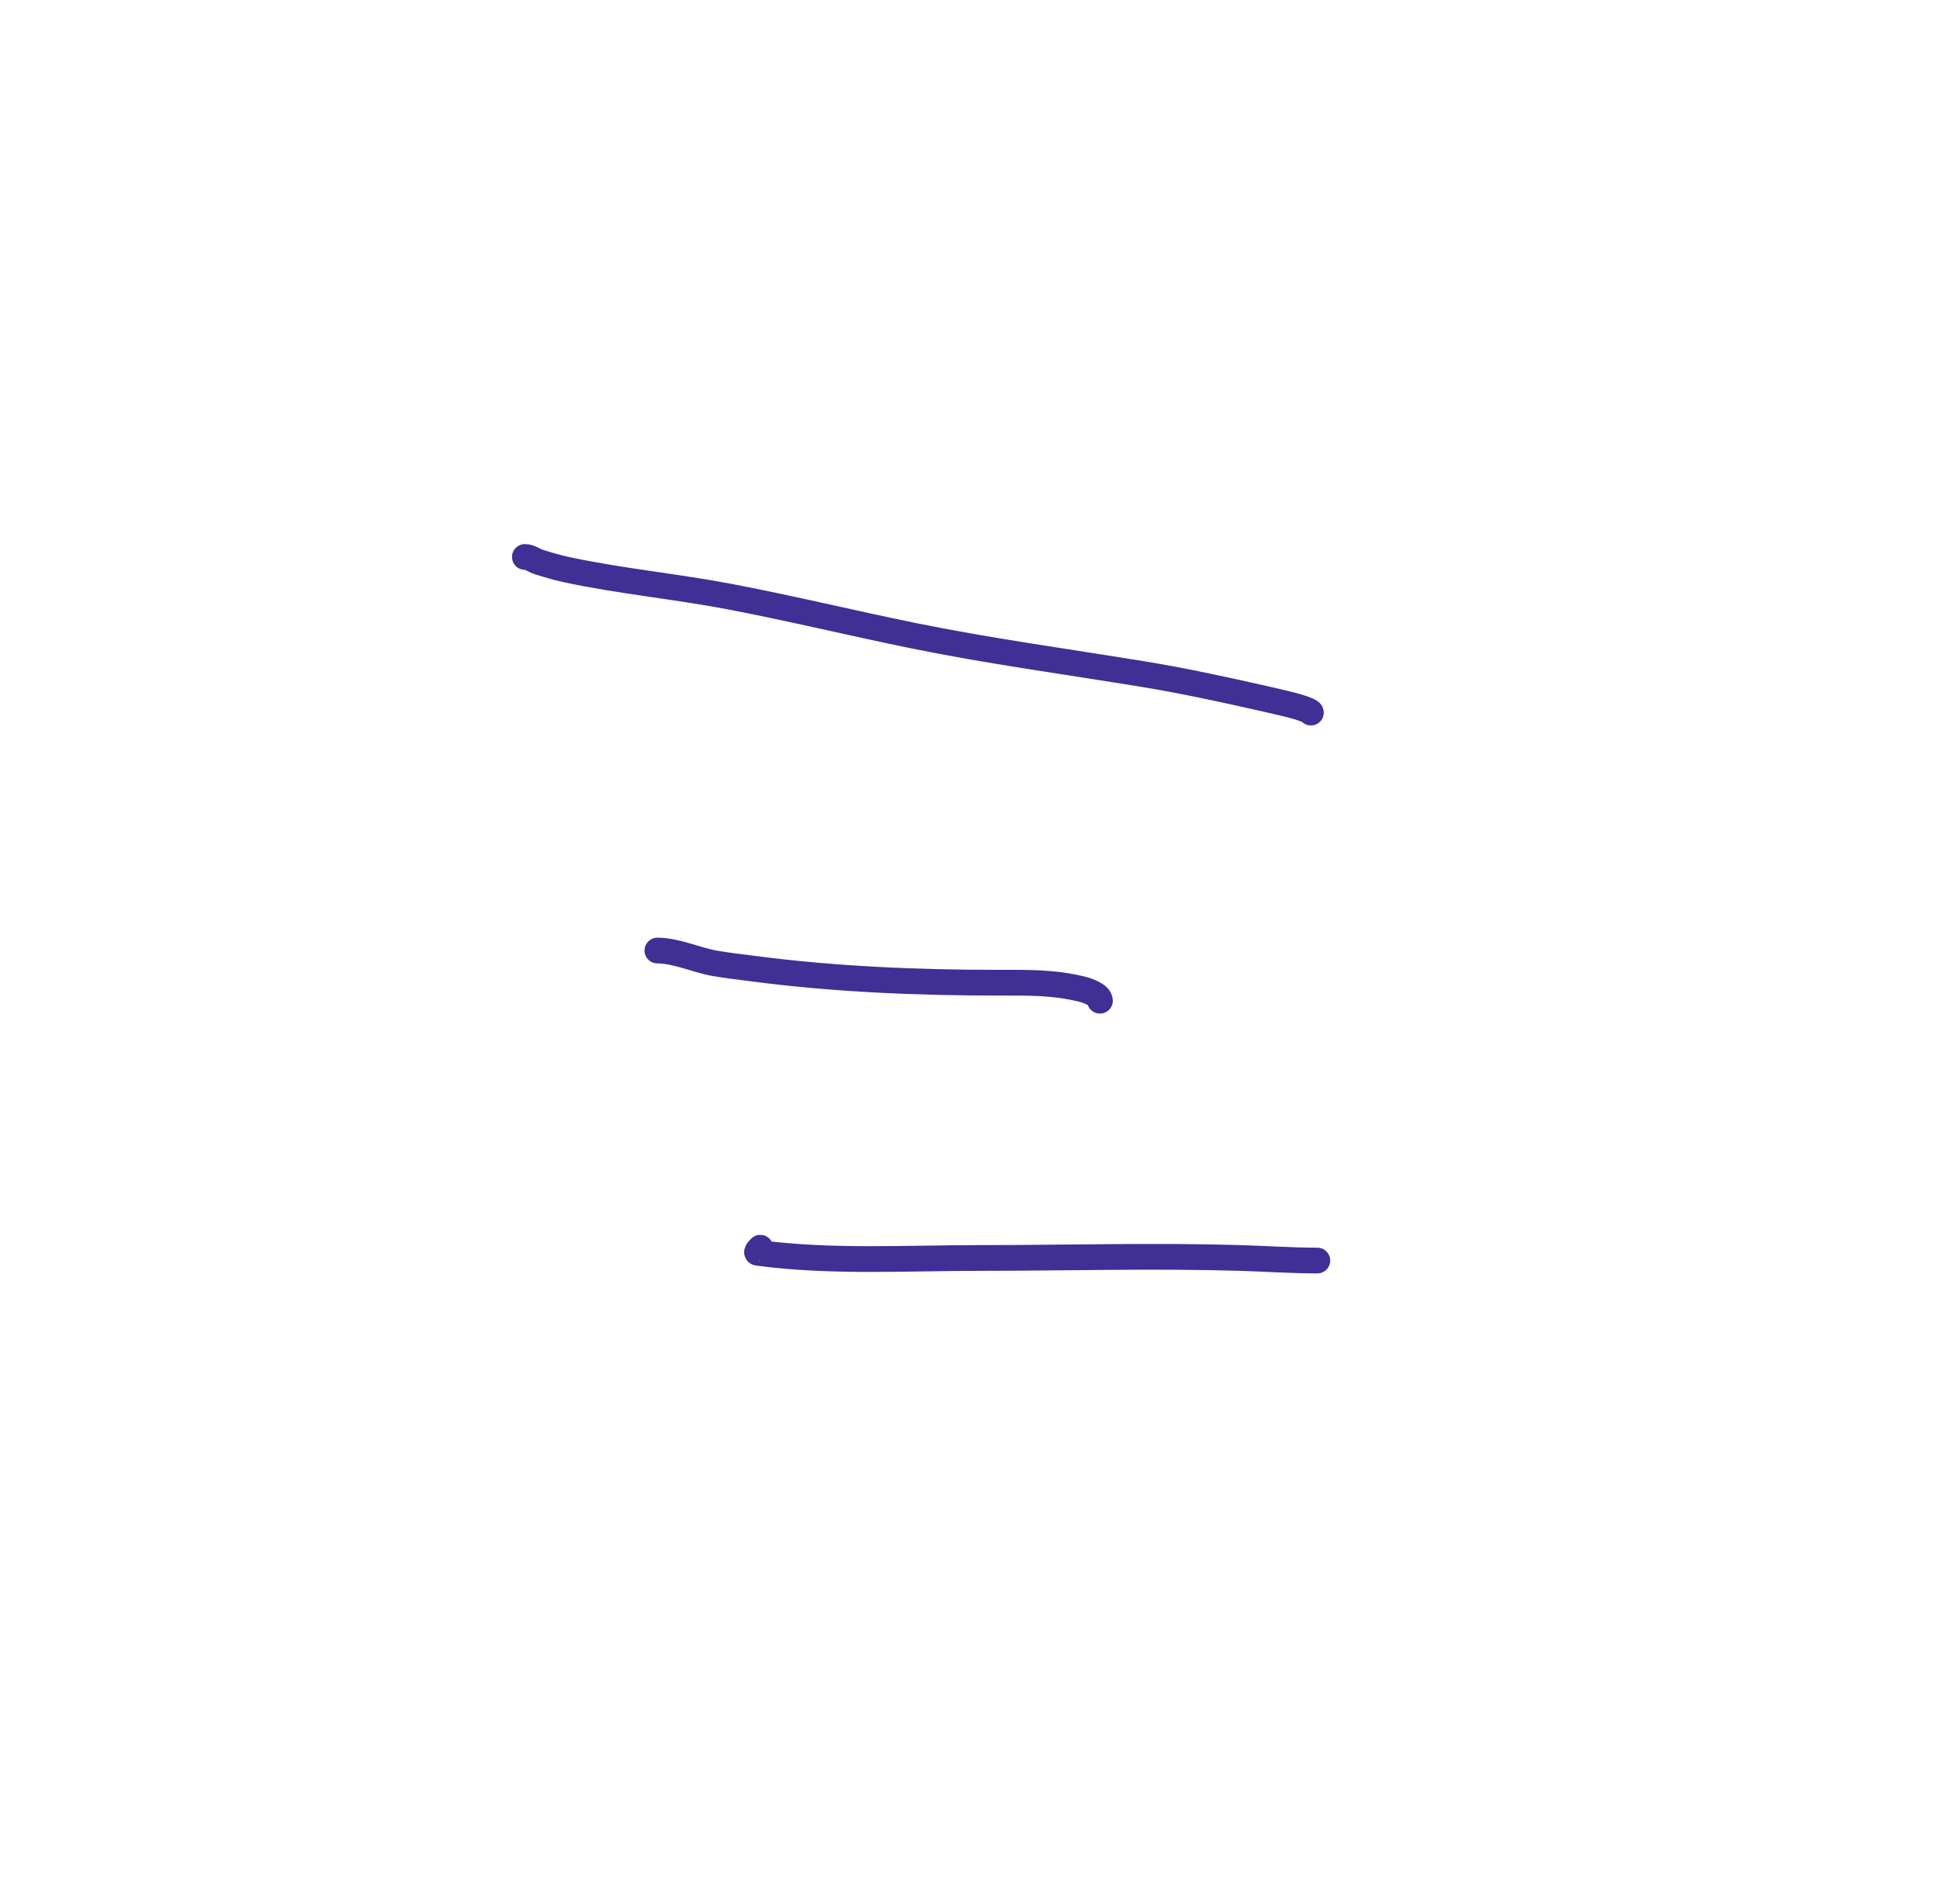
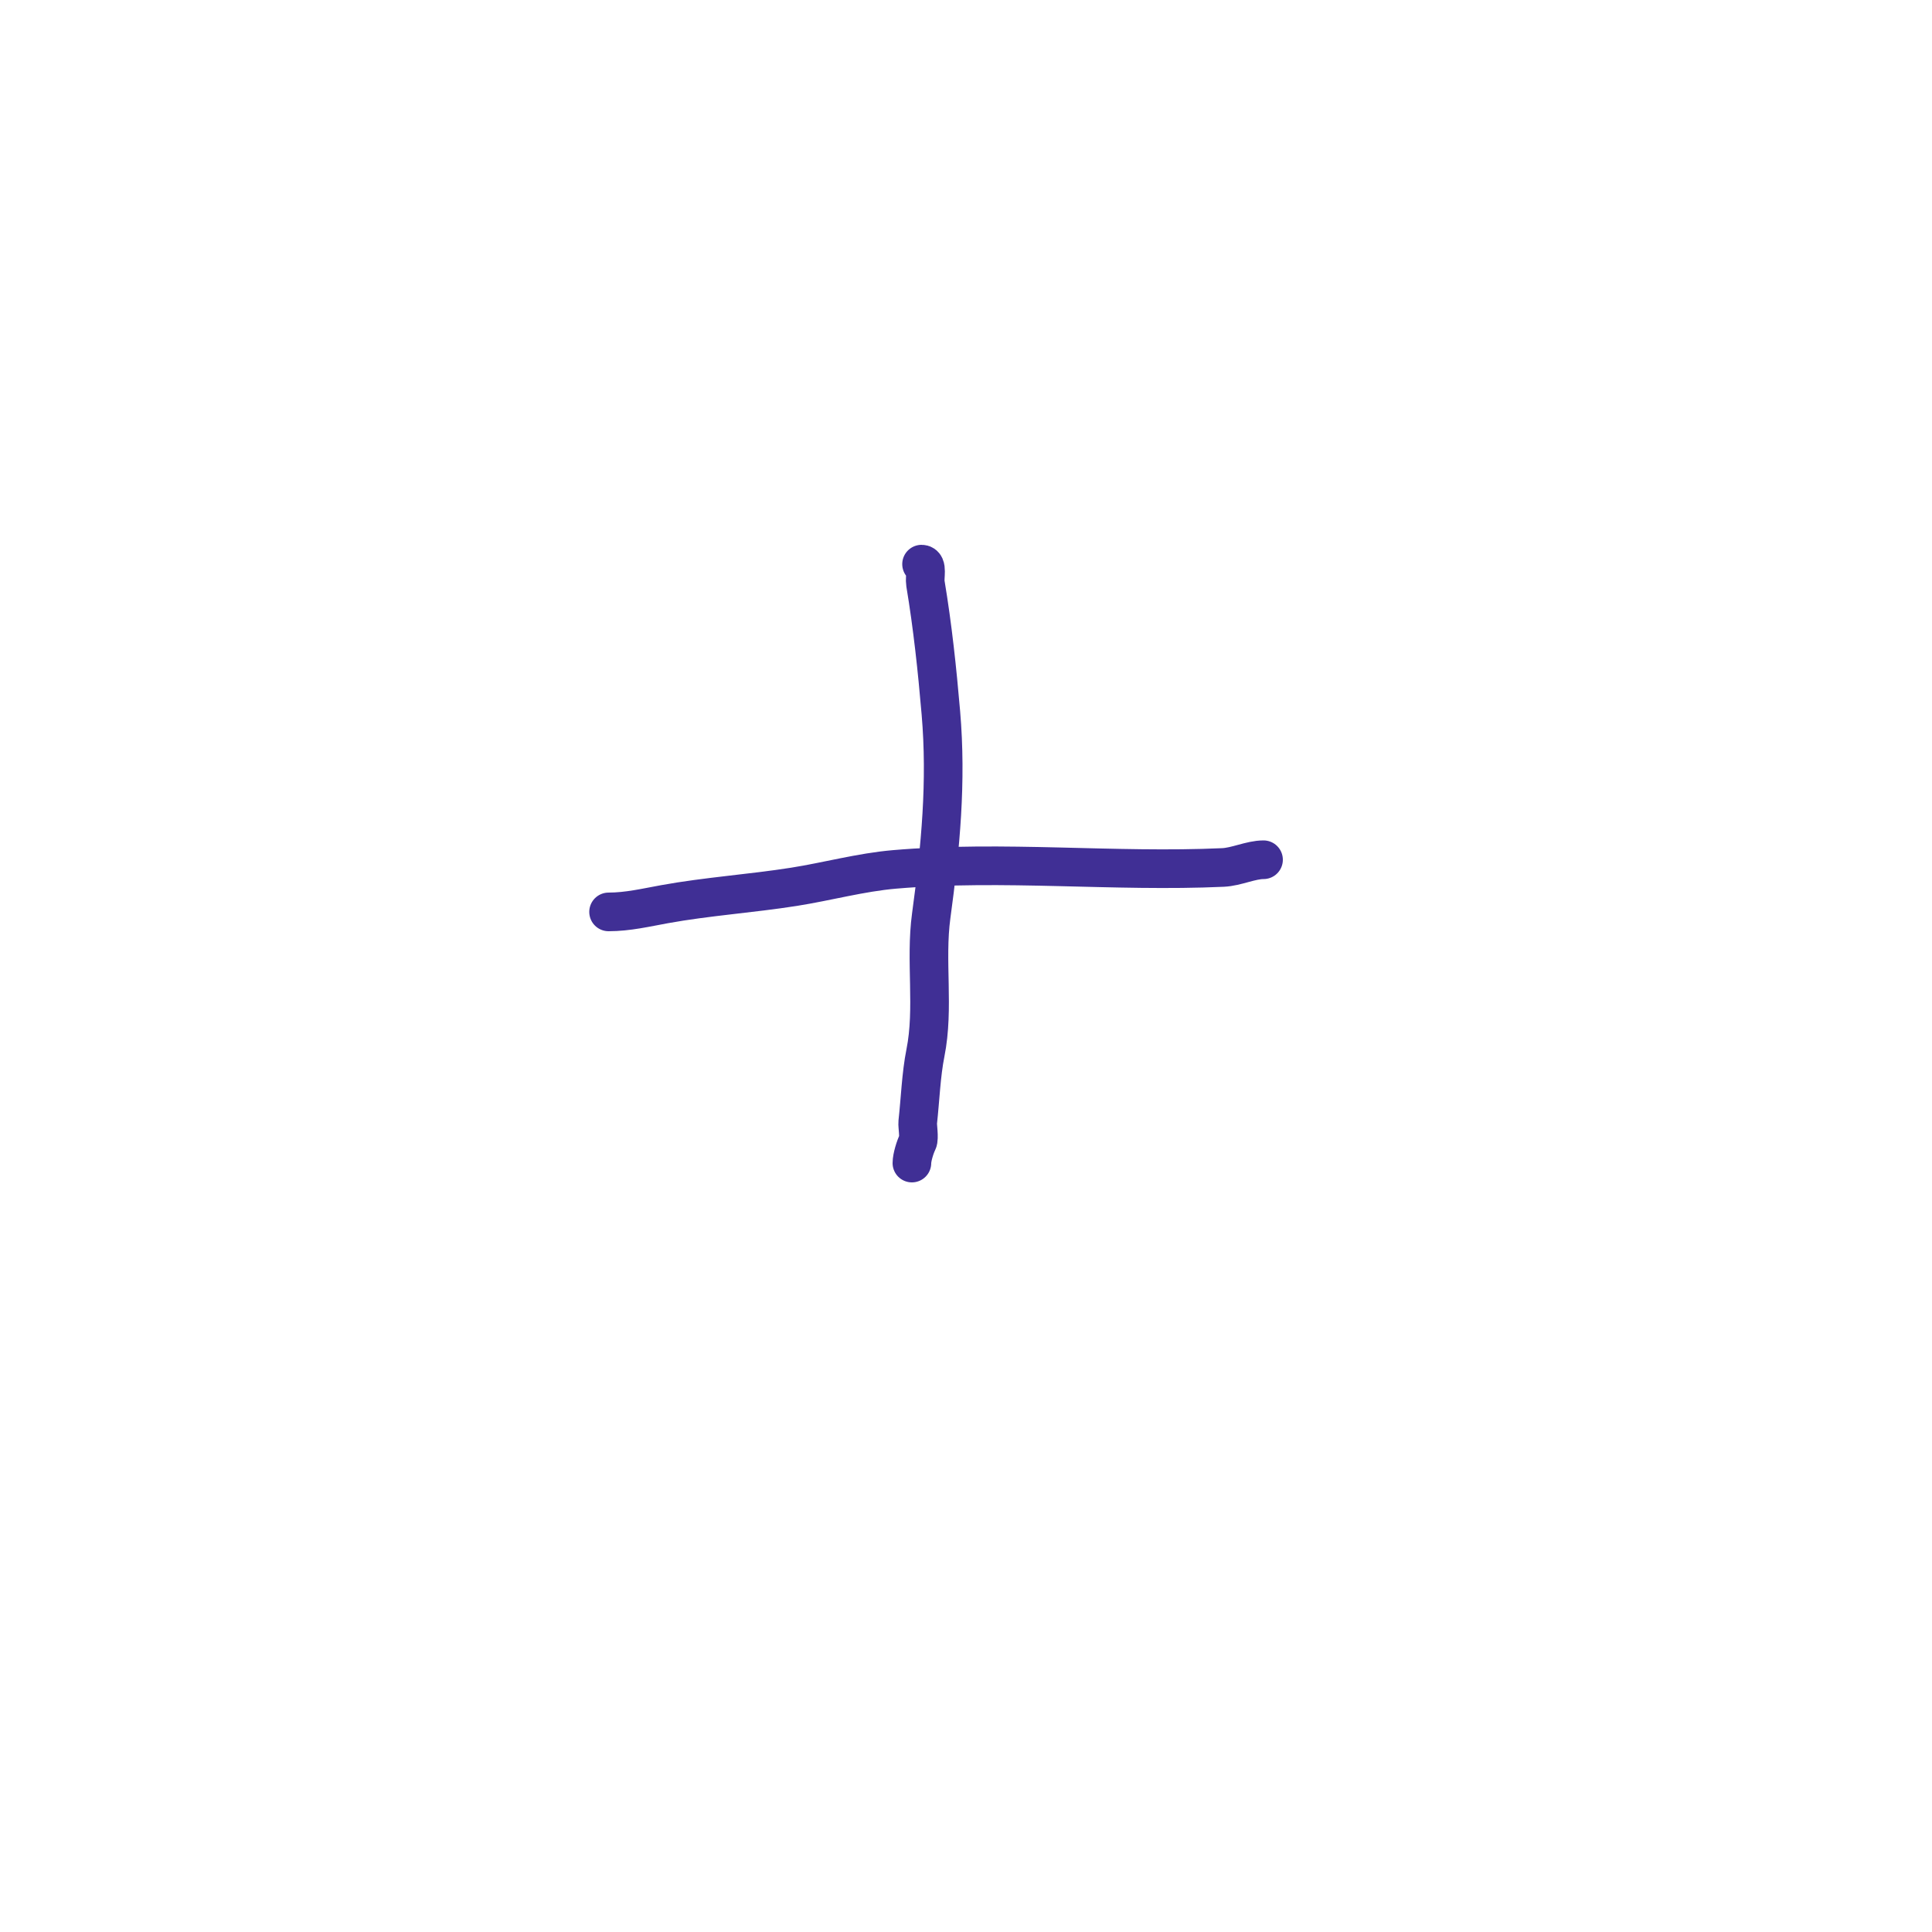
- <svg xmlns="http://www.w3.org/2000/svg" version="1.1" width="1508" height="1480">
+ <svg xmlns="http://www.w3.org/2000/svg" version="1.1" width="1000" height="1000">
  <g fill="none" fill-rule="nonzero" stroke="#402f95" stroke-width="20" stroke-linecap="round" stroke-linejoin="round" stroke-miterlimit="10" stroke-dasharray="" stroke-dashoffset="0" font-family="none" font-weight="none" font-size="none" text-anchor="none" style="mix-blend-mode: normal">
-     <path d="M408,433c3.902,0 7.276,2.836 11,4c7.255,2.267 14.565,4.418 22,6c41.834,8.901 84.942,12.959 127,21c47.197,9.023 93.921,20.378 141,30c59.367,12.133 119.243,20.232 179,30c31.629,5.17 62.769,11.902 94,19c8.357,1.899 16.732,3.745 25,6c3.631,0.99 12,3.709 12,5" />
-     <path d="M511,739c14.819,0 30.331,7.496 45,10c9.619,1.642 19.325,2.731 29,4c63.617,8.343 127.851,11 192,11c22.916,0 41.53,-0.424 64,5c4.049,0.977 14,4.436 14,9" />
-     <path d="M591,970c0.153,0 -4.062,3.725 -2,4c56.964,7.595 115.686,4 173,4c67.21,0 134.808,-2.006 202,0c20.15,0.601 39.833,2 60,2" />
+     <path d="M477,292c3.399,0 1.441,6.647 2,10c3.725,22.349 6.068,44.459 8,67c3.054,35.634 -0.171,69.589 -5,105c-3.185,23.357 1.635,47.826 -3,71c-2.253,11.267 -2.678,24.106 -4,36c-0.167,1.505 0.93,8.14 0,10c-1.316,2.632 -3,8.084 -3,11" />
+     <path d="M315,472c9.915,0 19.349,-2.245 29,-4c22.009,-4.002 44.83,-5.5 67,-9c17.214,-2.718 34.618,-7.51 52,-9c56.402,-4.834 113.505,1.568 170,-1c7.003,-0.318 14.381,-4 21,-4" />
  </g>
</svg>
